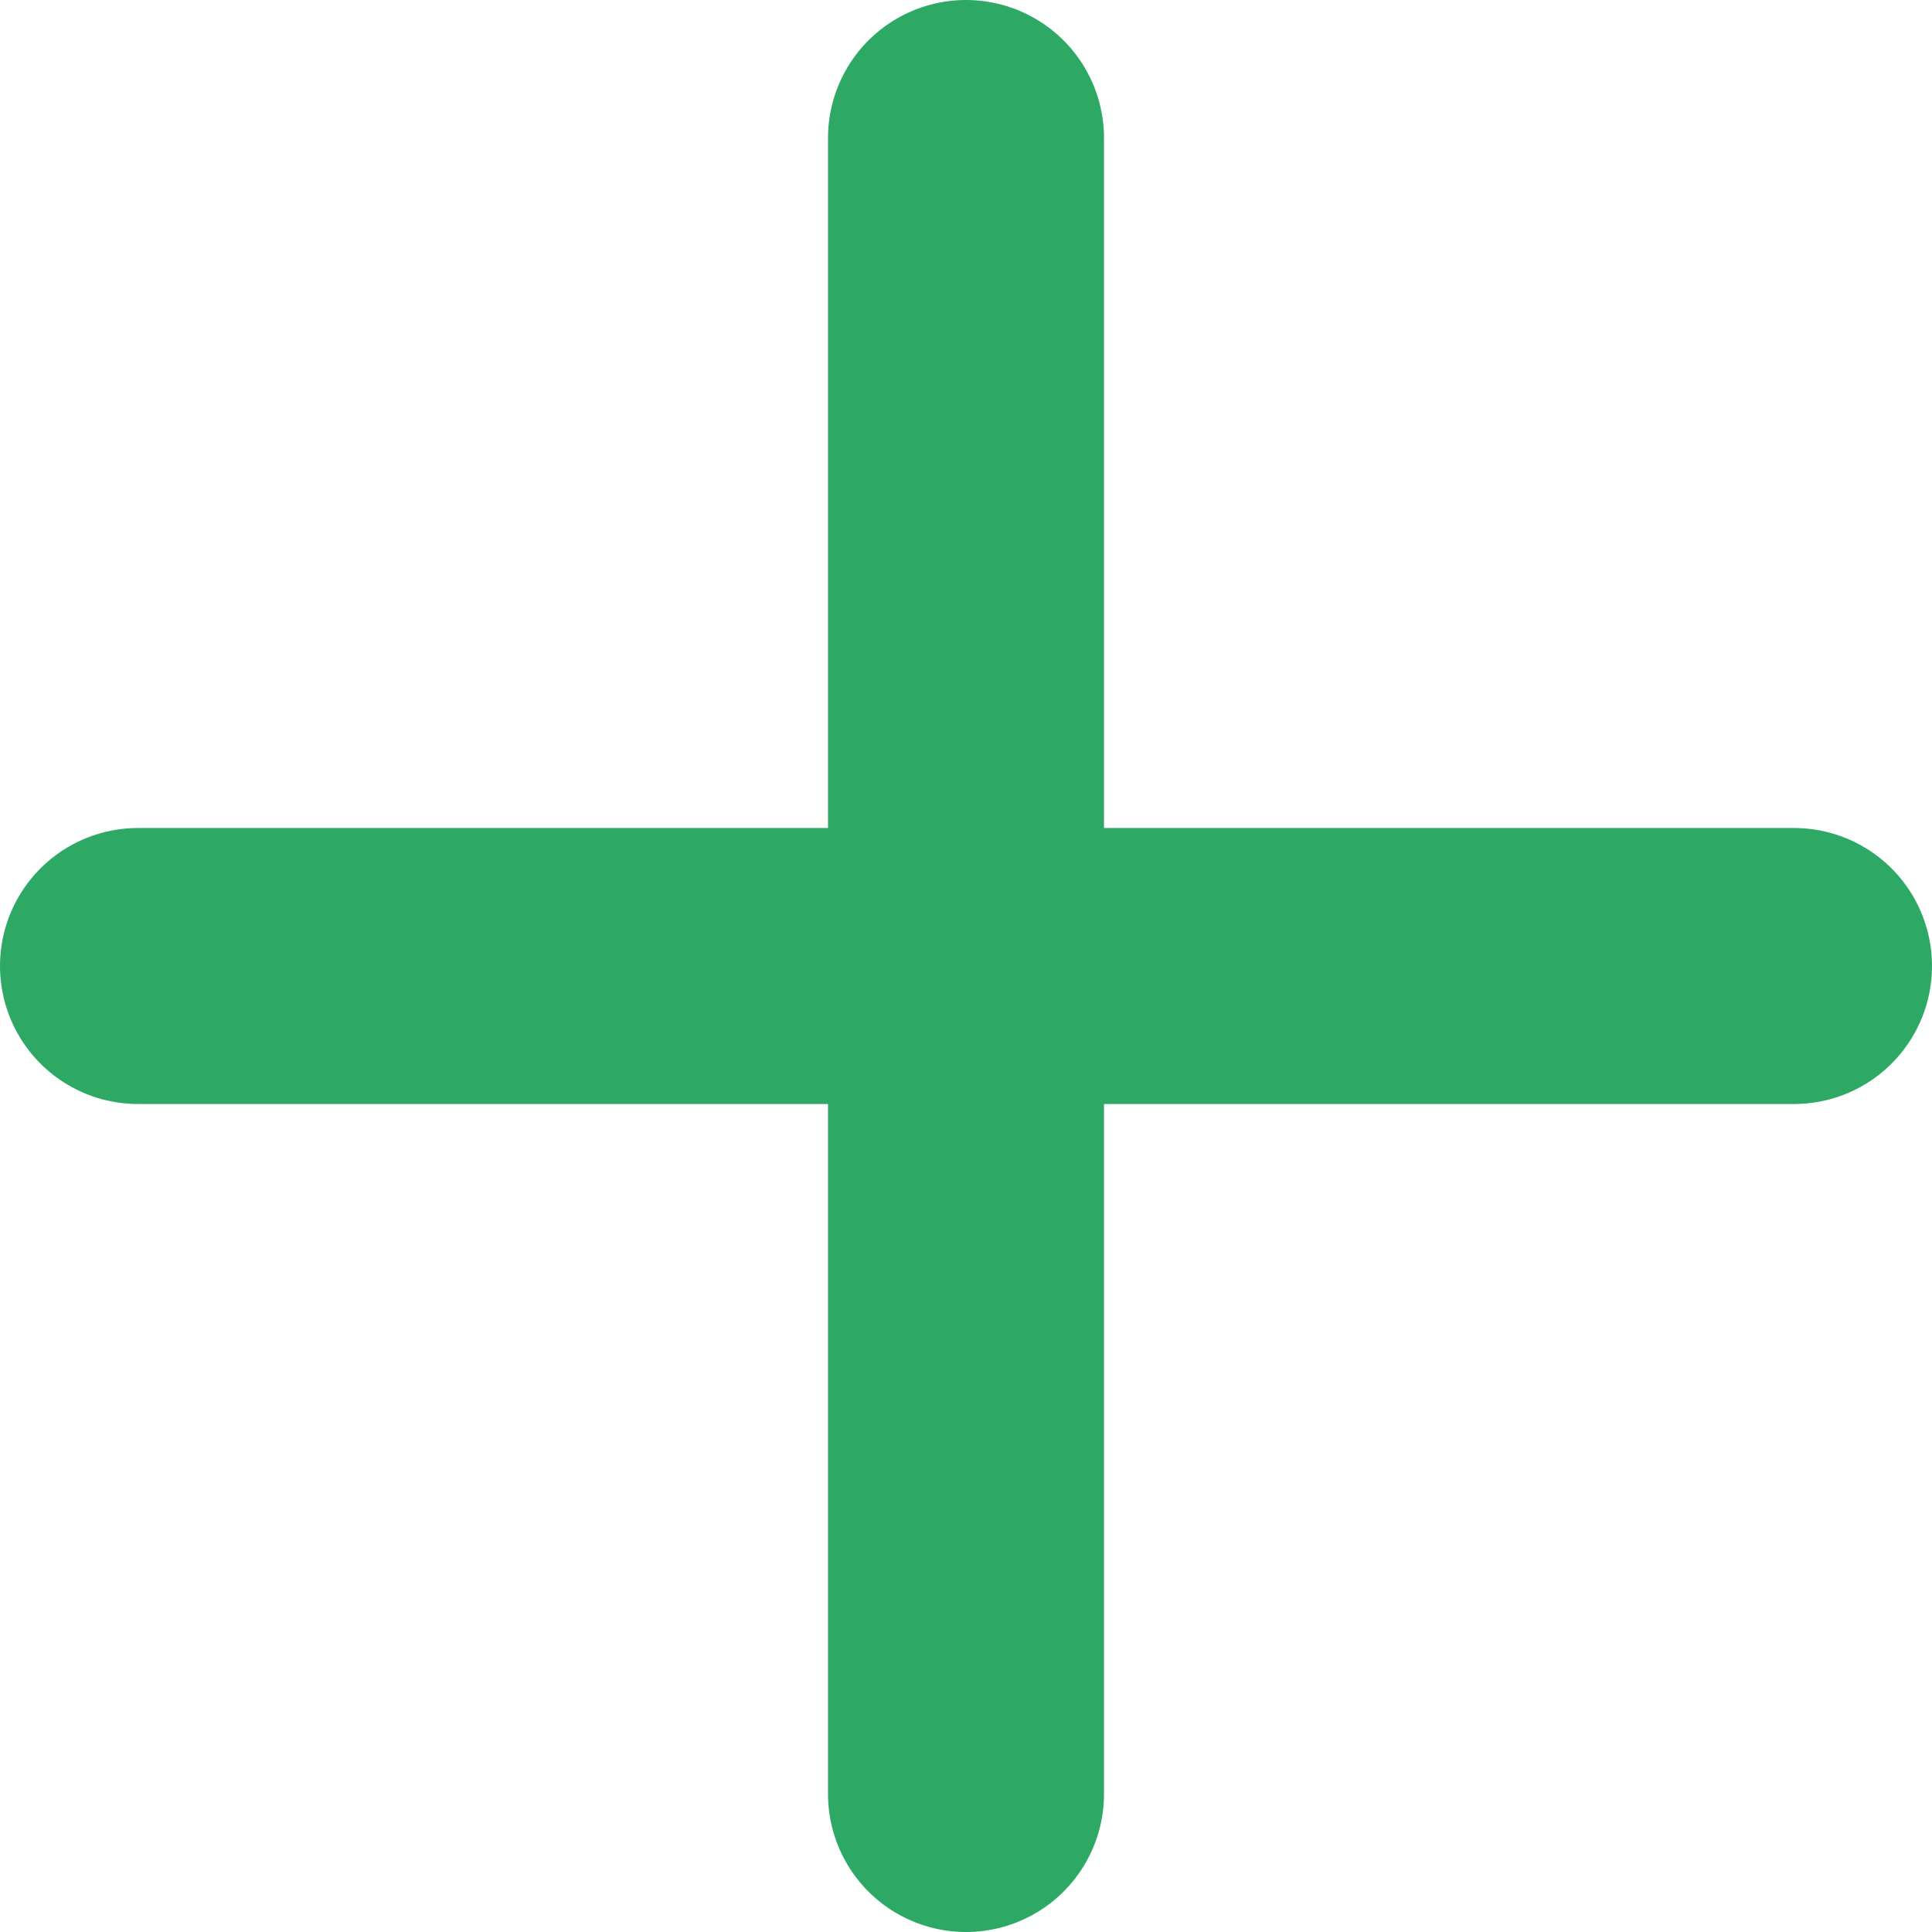
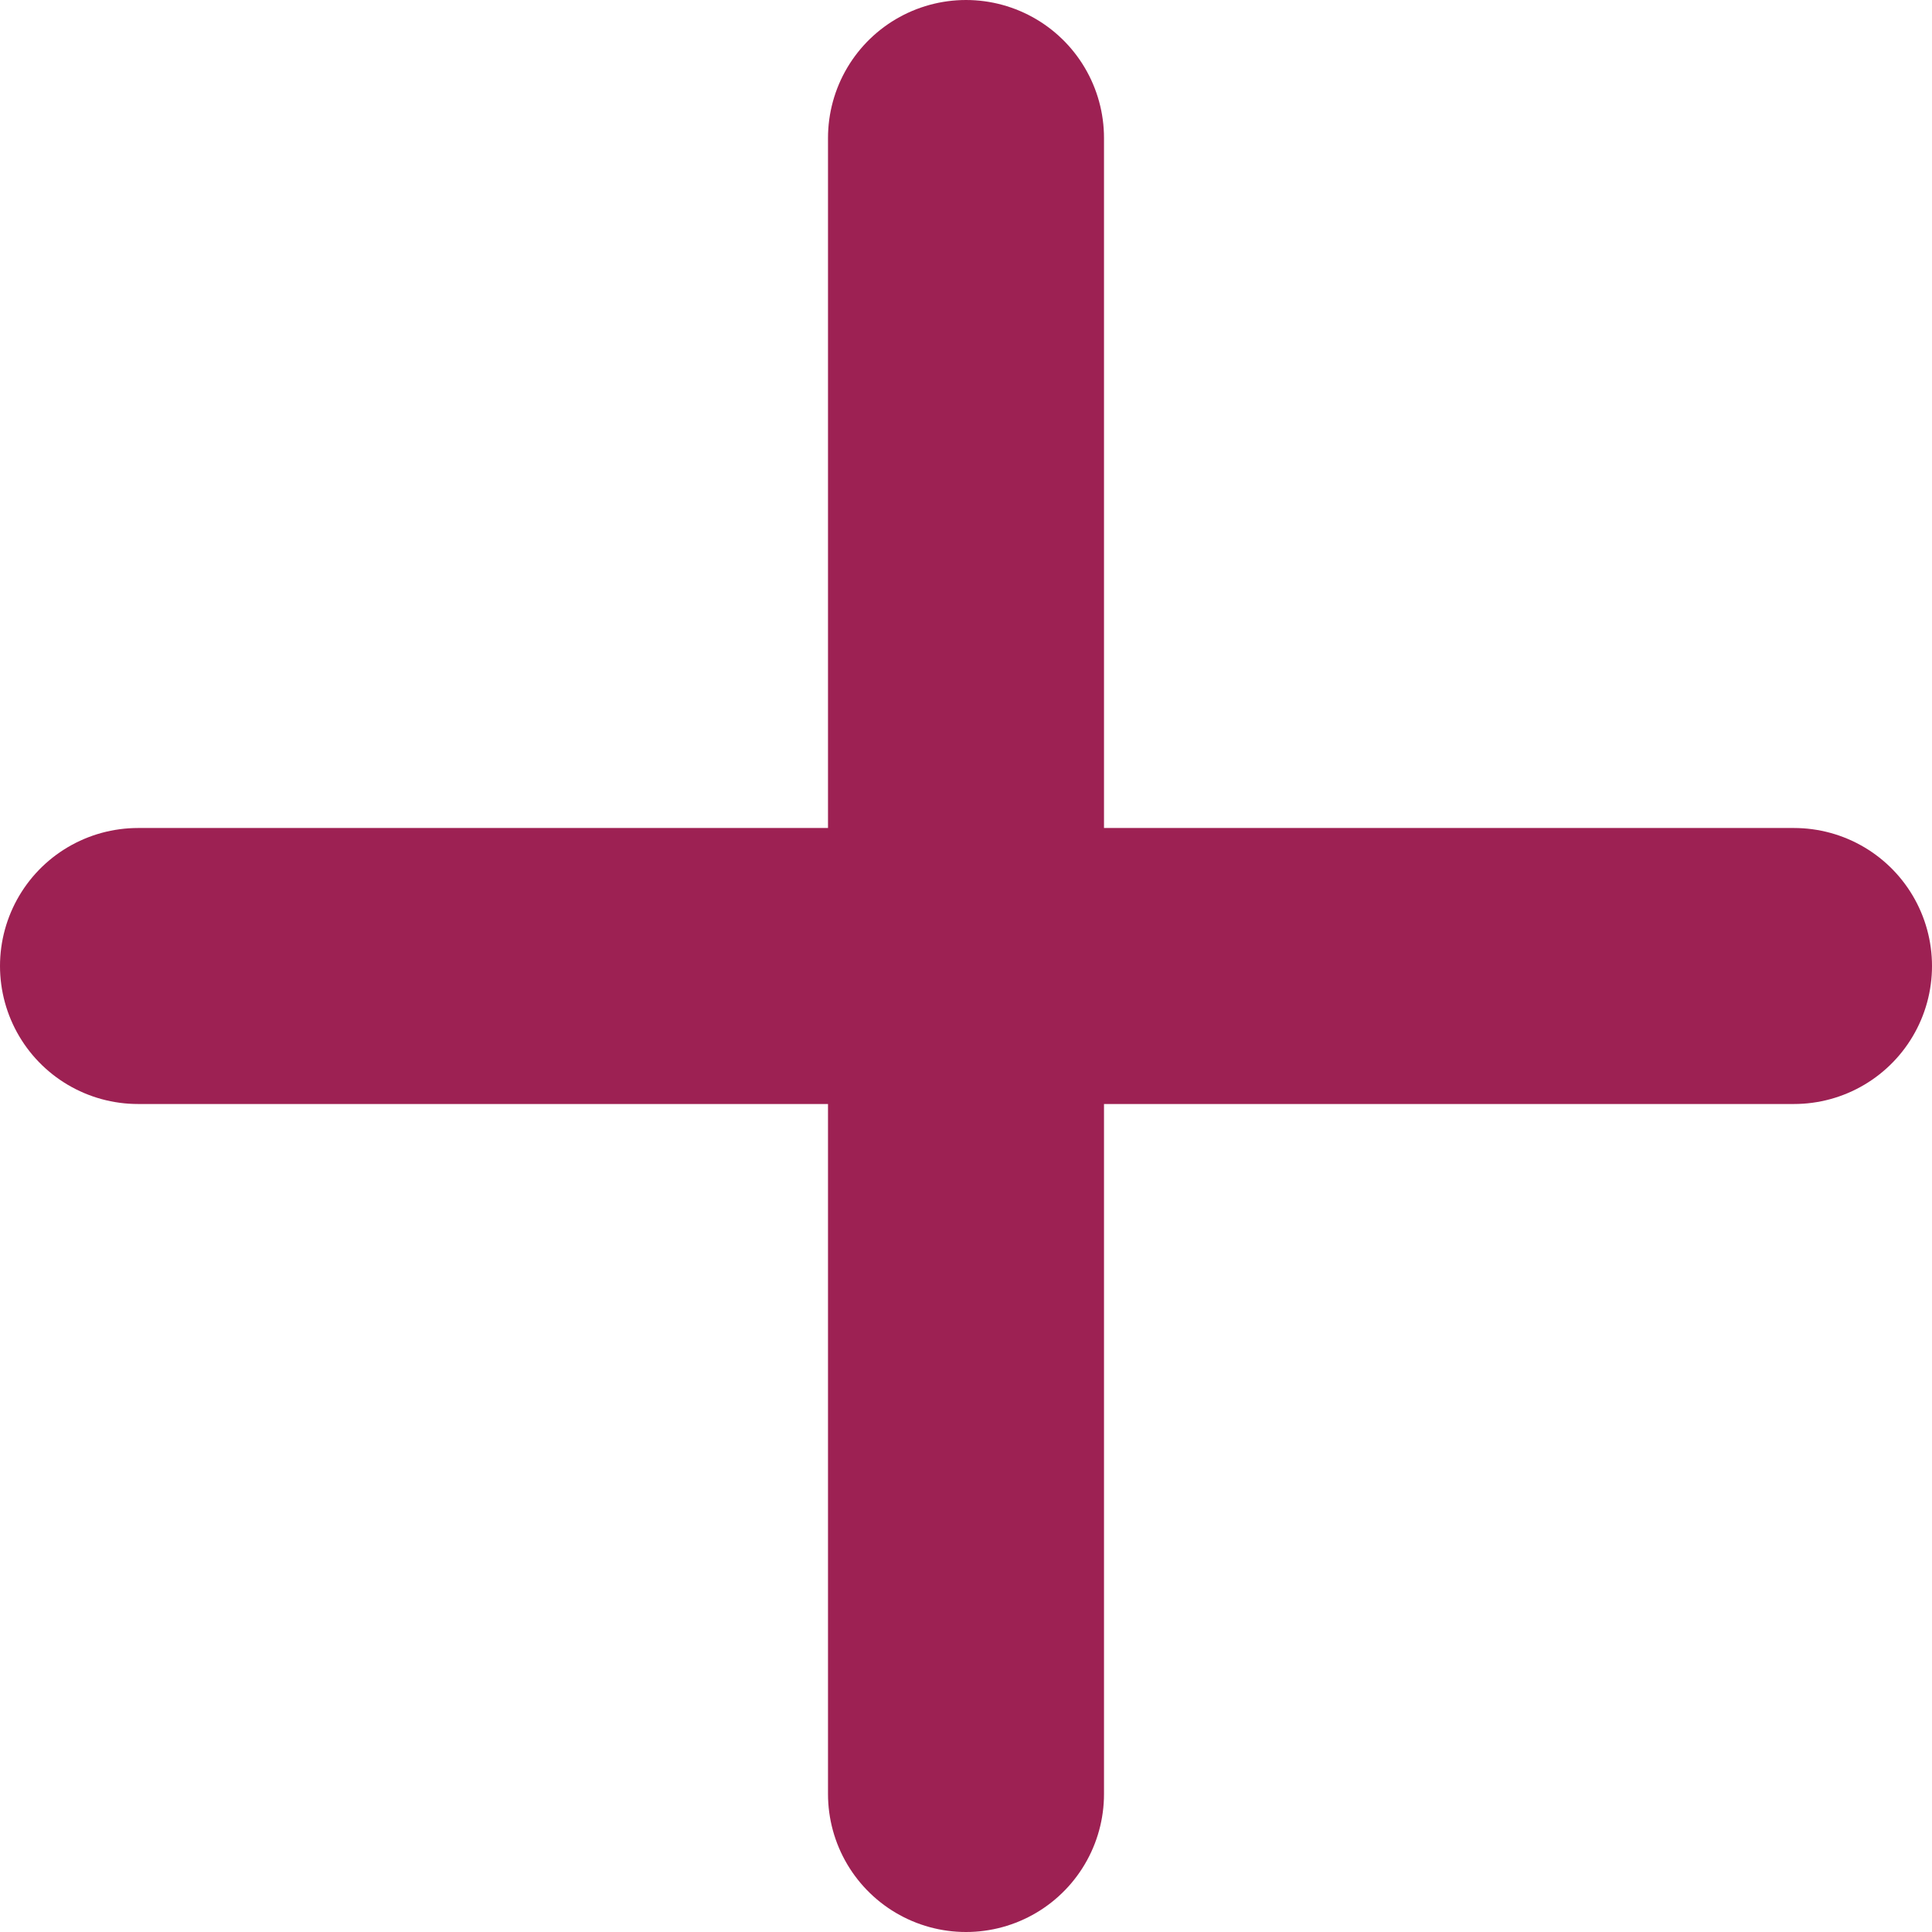
<svg xmlns="http://www.w3.org/2000/svg" width="14" height="14" viewBox="0 0 14 14" fill="none">
-   <line x1="7" y1="1" x2="7" y2="13" stroke="#2DA965" stroke-width="2" stroke-linecap="round" />
-   <line x1="1" y1="7" x2="13" y2="7" stroke="#2DA965" stroke-width="2" stroke-linecap="round" />
+   <line x1="7" y1="1" x2="7" y2="13" stroke="#9d2153" stroke-width="2" stroke-linecap="round" />
+   <line x1="1" y1="7" x2="13" y2="7" stroke="#9d2153" stroke-width="2" stroke-linecap="round" />
</svg>
